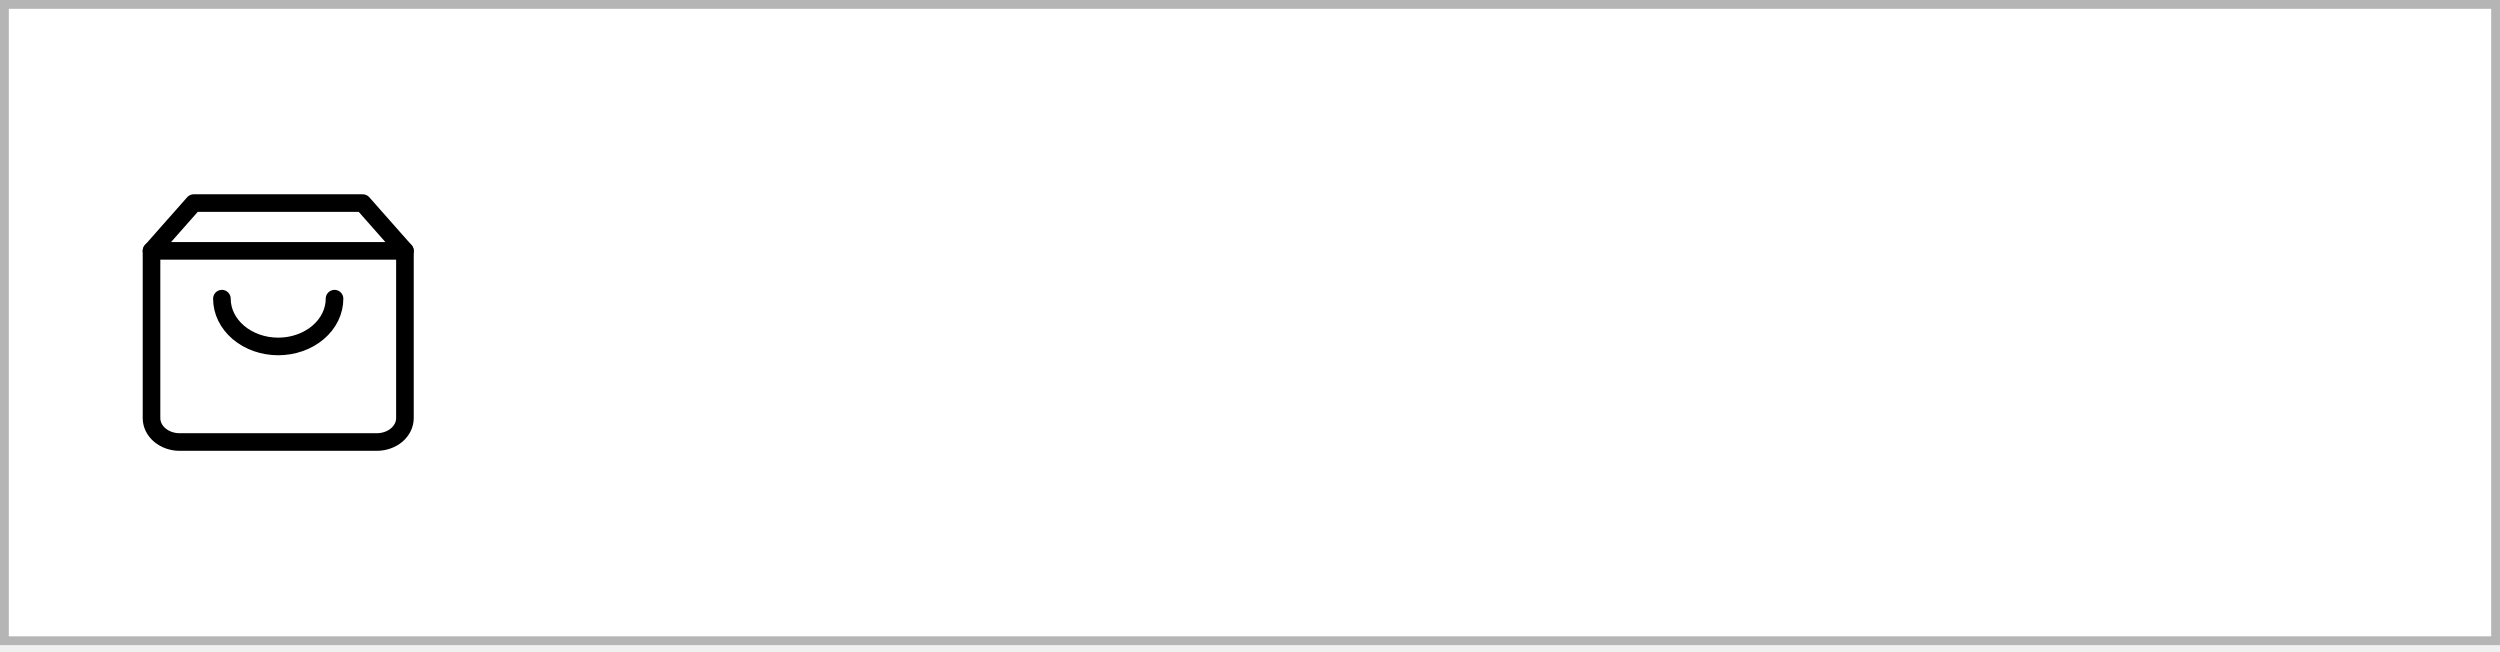
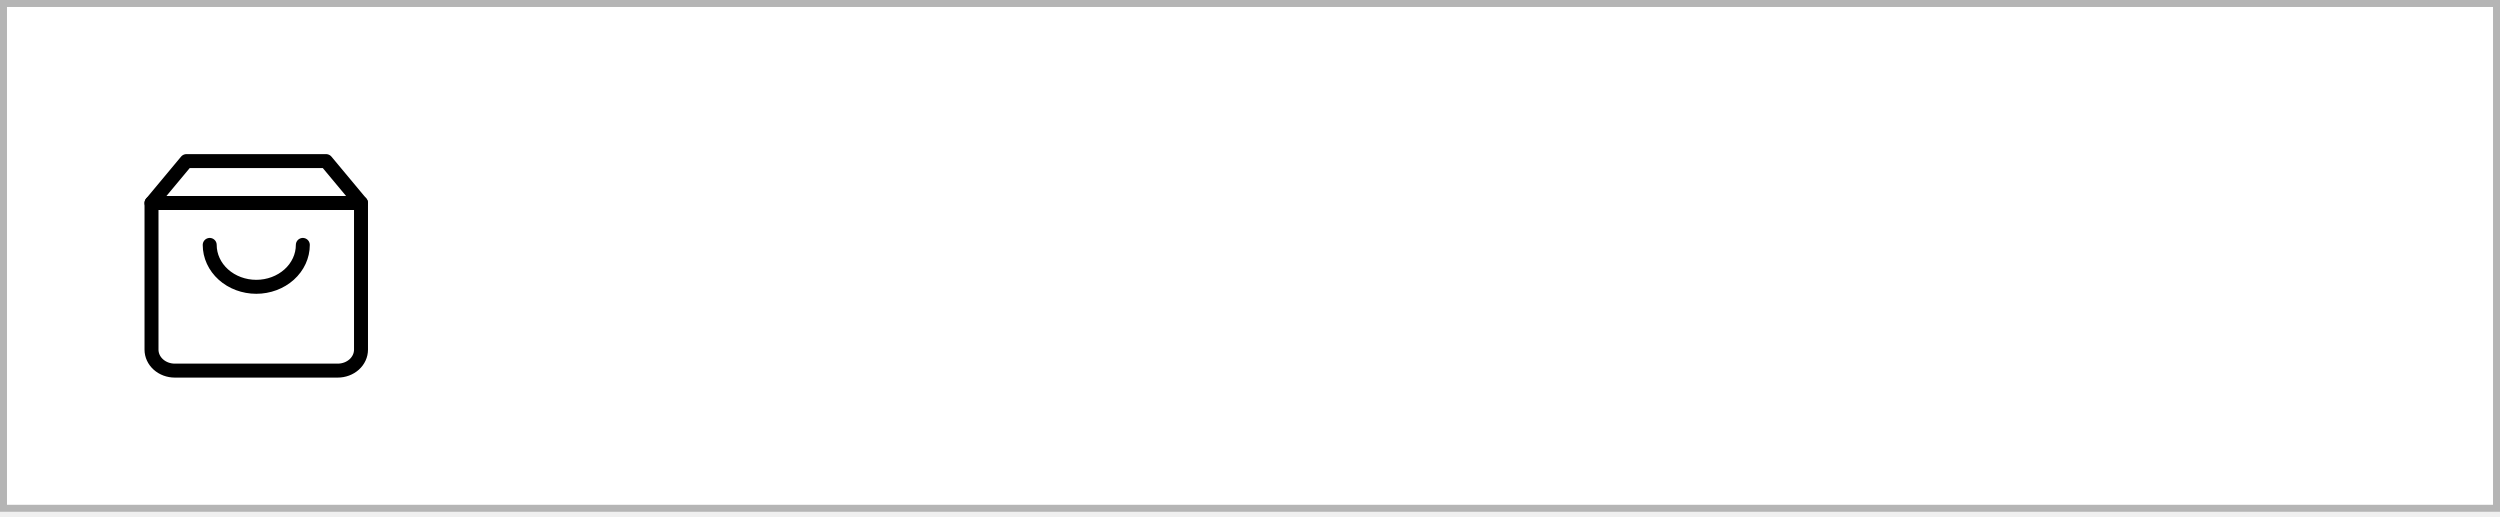
- <svg xmlns="http://www.w3.org/2000/svg" width="284" height="74" viewBox="0 0 284 74" fill="none">
-   <rect x="0.5" y="0.5" width="283" height="72.286" fill="white" stroke="#B5B5B5" />
-   <path d="M22.01 23.071L17.212 28.5V47.5C17.212 48.22 17.549 48.91 18.149 49.419C18.749 49.928 19.562 50.214 20.411 50.214H42.801C43.65 50.214 44.463 49.928 45.063 49.419C45.663 48.91 46 48.22 46 47.5V28.5L41.202 23.071H22.01Z" stroke="black" stroke-width="2" stroke-linecap="round" stroke-linejoin="round" />
-   <path d="M17.212 28.5H46" stroke="black" stroke-width="2" stroke-linecap="round" stroke-linejoin="round" />
-   <path d="M38.003 33.929C38.003 35.368 37.329 36.749 36.129 37.767C34.929 38.785 33.302 39.357 31.605 39.357C29.909 39.357 28.282 38.785 27.082 37.767C25.882 36.749 25.208 35.368 25.208 33.929" stroke="black" stroke-width="2" stroke-linecap="round" stroke-linejoin="round" />
+ <svg xmlns="http://www.w3.org/2000/svg" width="358" height="74" viewBox="0 0 358 74" fill="none">
+   <rect x="0.5" y="0.5" width="357" height="72.286" fill="white" stroke="#B5B5B5" />
+   <path d="M26.696 23.071L21.696 29.071V50.071C21.696 50.867 22.047 51.63 22.673 52.193C23.298 52.755 24.146 53.071 25.03 53.071H48.363C49.247 53.071 50.095 52.755 50.72 52.193C51.345 51.63 51.696 50.867 51.696 50.071V29.071L46.696 23.071H26.696Z" stroke="black" stroke-width="2" stroke-linecap="round" stroke-linejoin="round" />
+   <path d="M21.696 29.071H51.696" stroke="black" stroke-width="2" stroke-linecap="round" stroke-linejoin="round" />
+   <path d="M43.365 35.071C43.365 36.663 42.662 38.189 41.412 39.314C40.162 40.439 38.466 41.071 36.698 41.071C34.93 41.071 33.234 40.439 31.984 39.314C30.734 38.189 30.031 36.663 30.031 35.071" stroke="black" stroke-width="2" stroke-linecap="round" stroke-linejoin="round" />
</svg>
